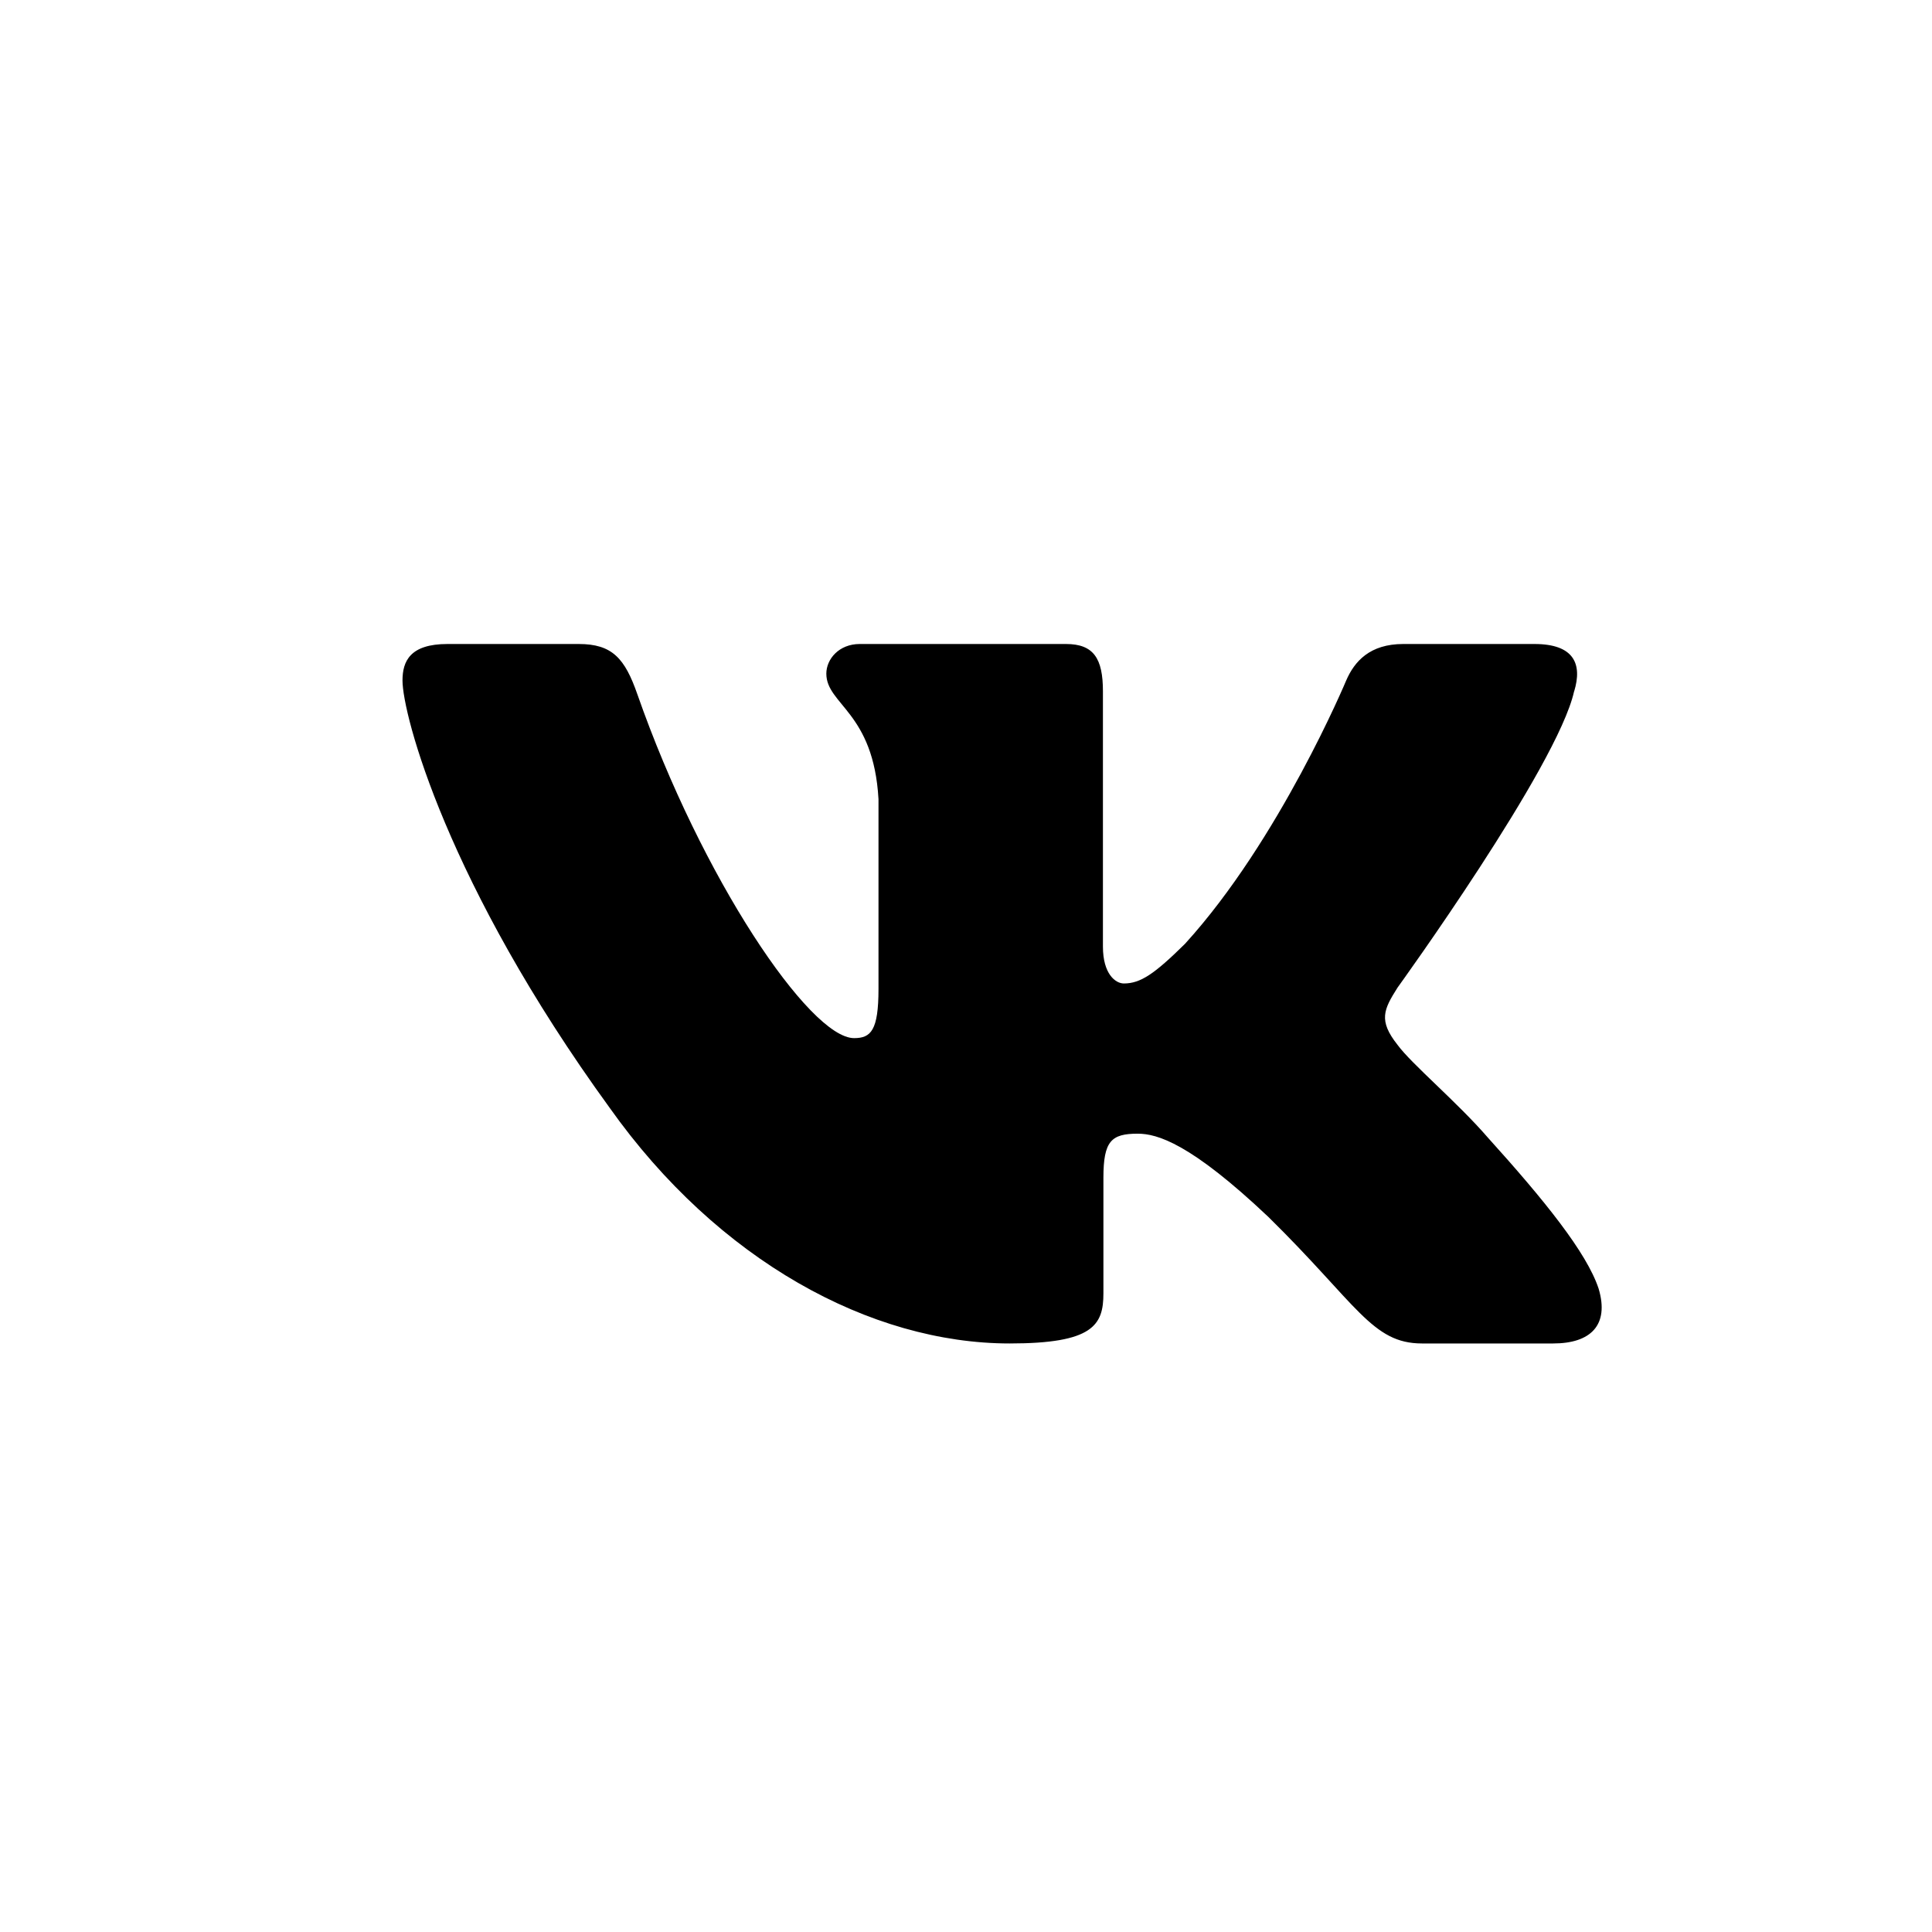
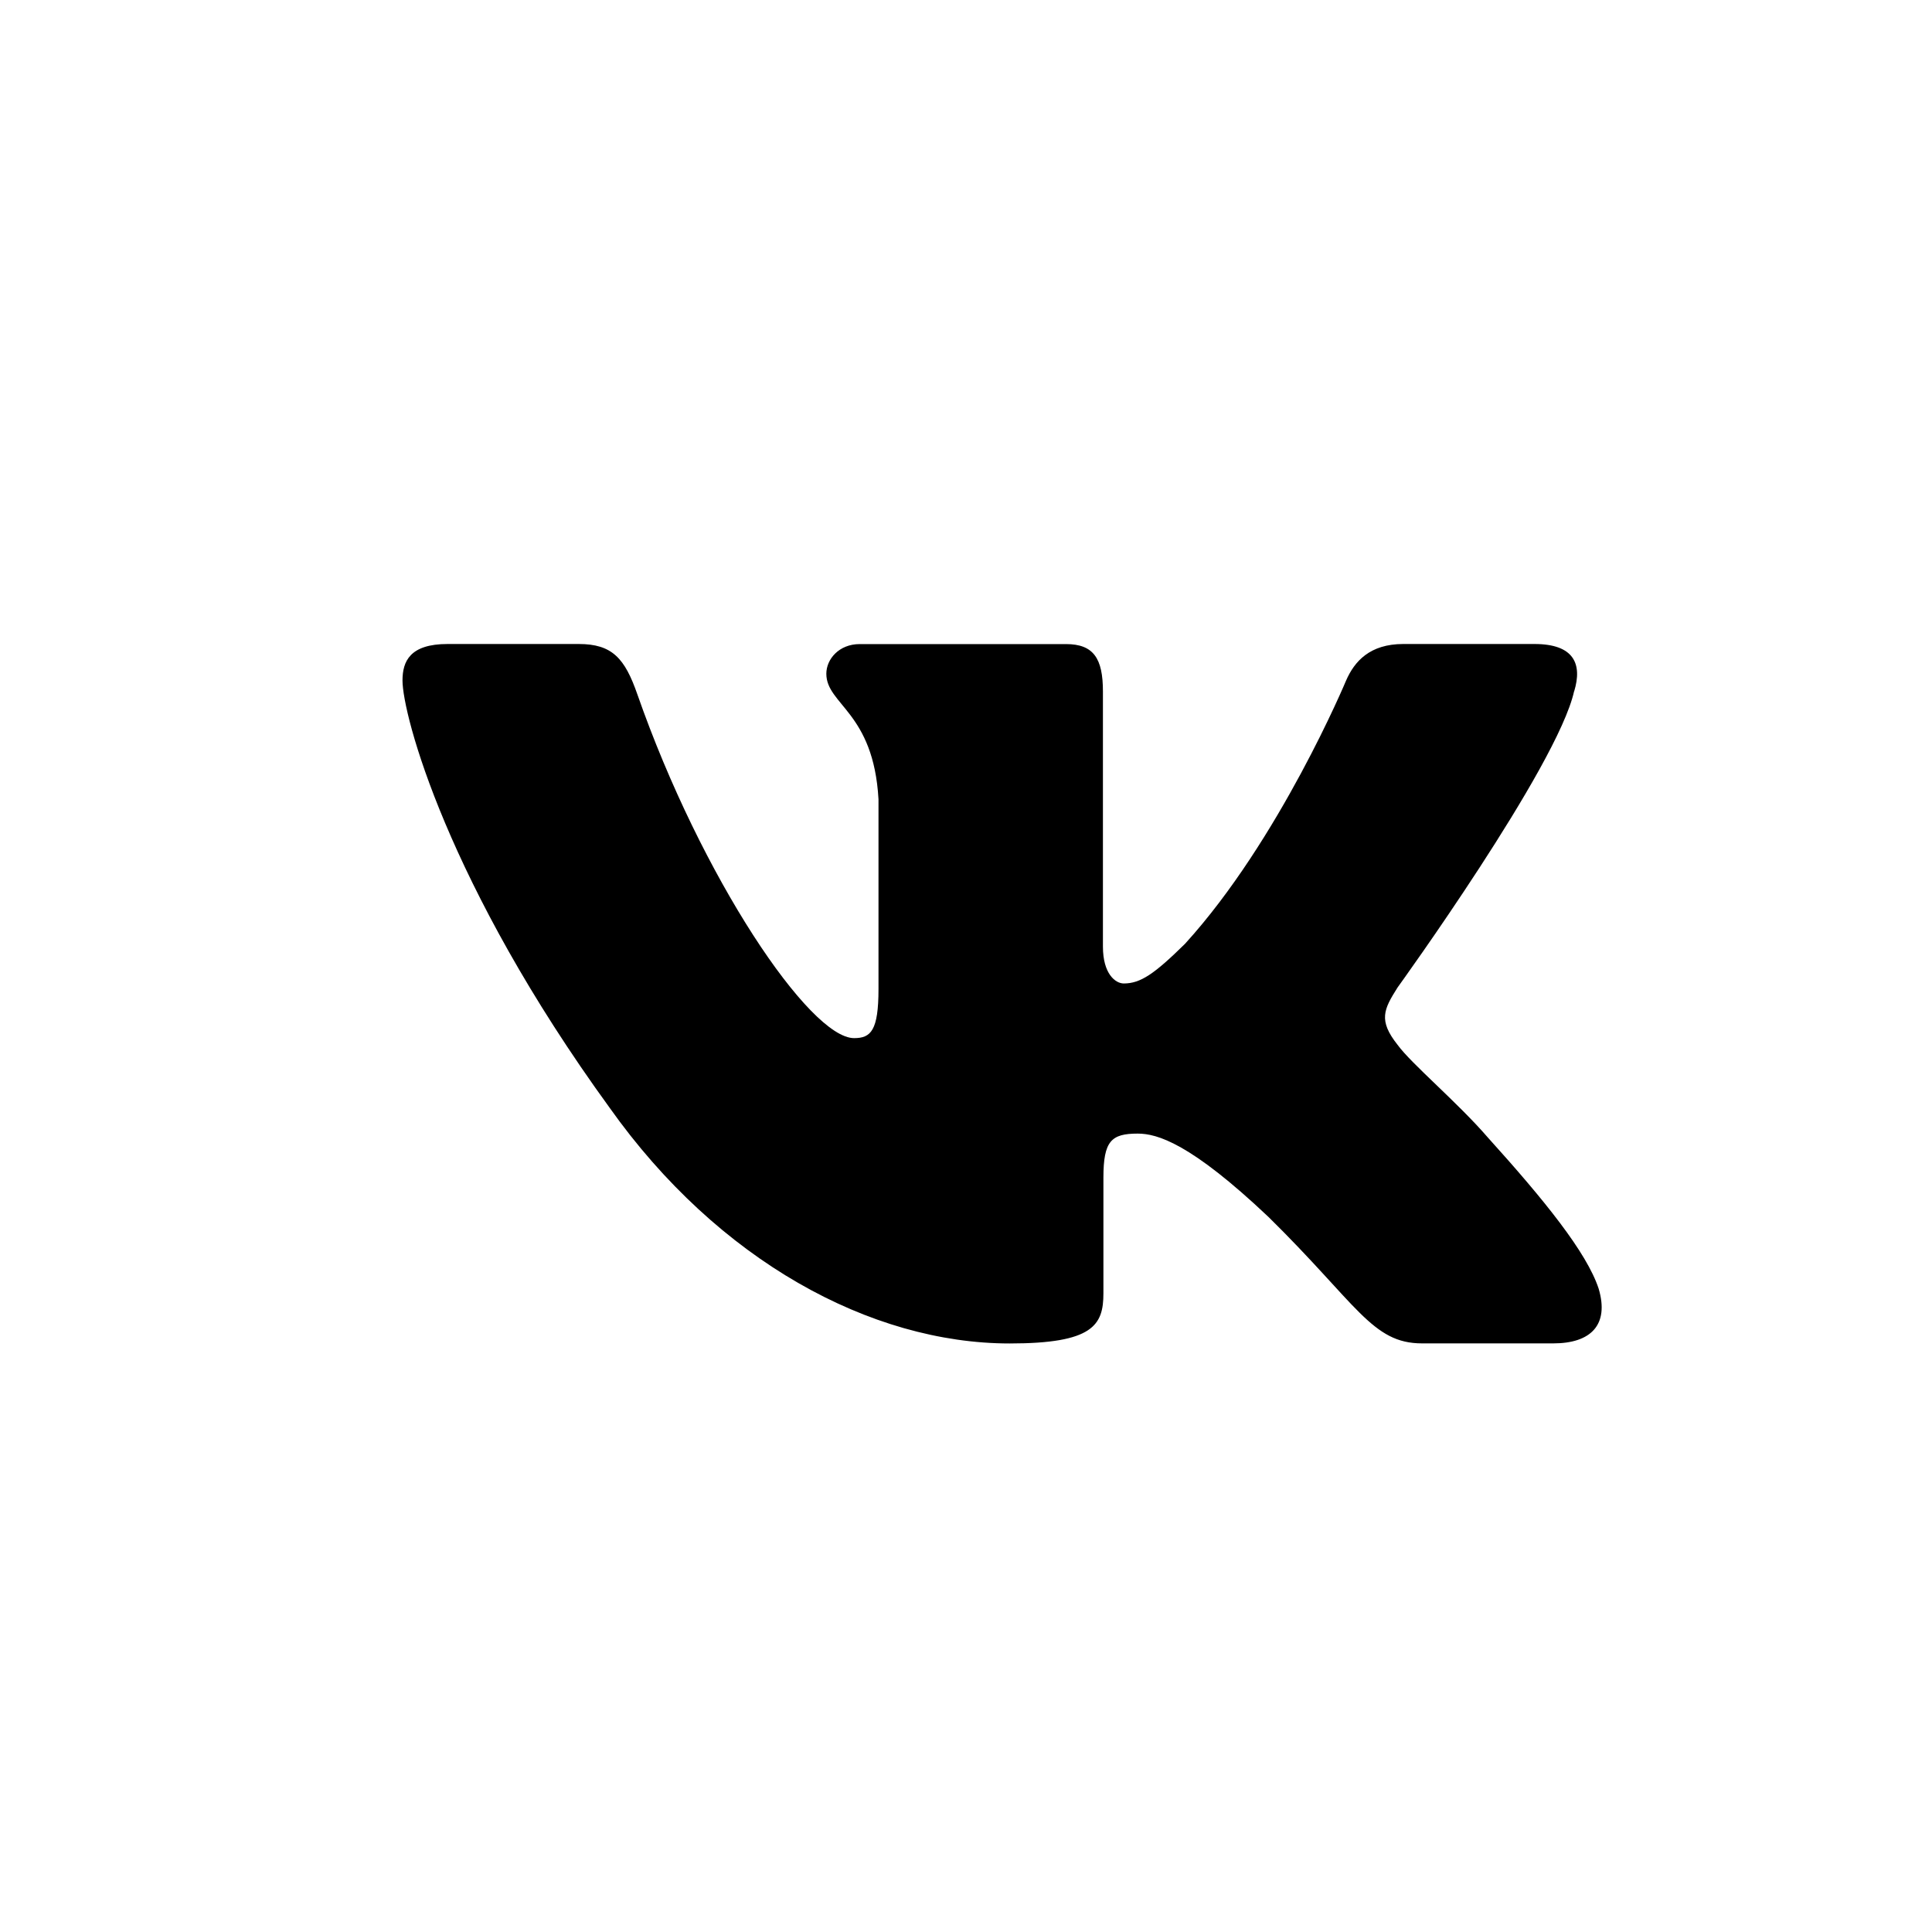
- <svg xmlns="http://www.w3.org/2000/svg" width="24" height="24" viewBox="0 0 24 24">
-   <path fill-rule="evenodd" clip-rule="evenodd" d="M19.555 8.588C19.658 8.25 19.555 8 19.061 8H17.432C17.017 8 16.826 8.215 16.723 8.453C16.723 8.453 15.894 10.437 14.72 11.725C14.341 12.099 14.168 12.217 13.961 12.217C13.857 12.217 13.701 12.099 13.701 11.759V8.588C13.701 8.181 13.587 8 13.242 8H10.68C10.421 8 10.265 8.189 10.265 8.368C10.265 8.754 10.852 8.843 10.913 9.928V12.285C10.913 12.802 10.818 12.896 10.61 12.896C10.058 12.896 8.714 10.903 7.917 8.623C7.762 8.179 7.606 8 7.189 8H5.559C5.093 8 5 8.215 5 8.453C5 8.876 5.552 10.979 7.573 13.761C8.92 15.66 10.816 16.689 12.543 16.689C13.579 16.689 13.707 16.461 13.707 16.067V14.631C13.707 14.174 13.805 14.083 14.133 14.083C14.375 14.083 14.789 14.202 15.756 15.117C16.861 16.203 17.043 16.689 17.665 16.689H19.294C19.76 16.689 19.993 16.461 19.859 16.009C19.711 15.56 19.184 14.908 18.484 14.133C18.104 13.693 17.535 13.218 17.361 12.98C17.12 12.676 17.189 12.54 17.361 12.268C17.361 12.268 19.348 9.521 19.554 8.588H19.555Z" />
+ <svg xmlns="http://www.w3.org/2000/svg" width="24" height="24">
+   <path fill-rule="evenodd" clip-rule="evenodd" d="M19.555 8.588c.103-.338 0-.588-.494-.588h-1.629c-.415 0-.606.215-.71.453 0 0-.828 1.984-2.002 3.272-.38.374-.552.492-.76.492-.103 0-.259-.118-.259-.458V8.59c0-.408-.114-.589-.459-.589H10.68c-.259 0-.415.189-.415.368 0 .386.587.475.648 1.56v2.357c0 .517-.095.61-.303.61-.552 0-1.896-1.992-2.693-4.272C7.762 8.179 7.606 8 7.189 8H5.56C5.093 8 5 8.215 5 8.453c0 .423.552 2.526 2.573 5.308 1.347 1.899 3.243 2.928 4.97 2.928 1.036 0 1.164-.228 1.164-.622V14.63c0-.457.098-.548.426-.548.242 0 .656.119 1.623 1.034 1.105 1.086 1.287 1.572 1.909 1.572h1.63c.465 0 .698-.228.564-.68-.148-.45-.675-1.101-1.375-1.876-.38-.44-.95-.915-1.123-1.153-.241-.304-.172-.44 0-.712 0 0 1.987-2.747 2.193-3.68z" />
</svg>
